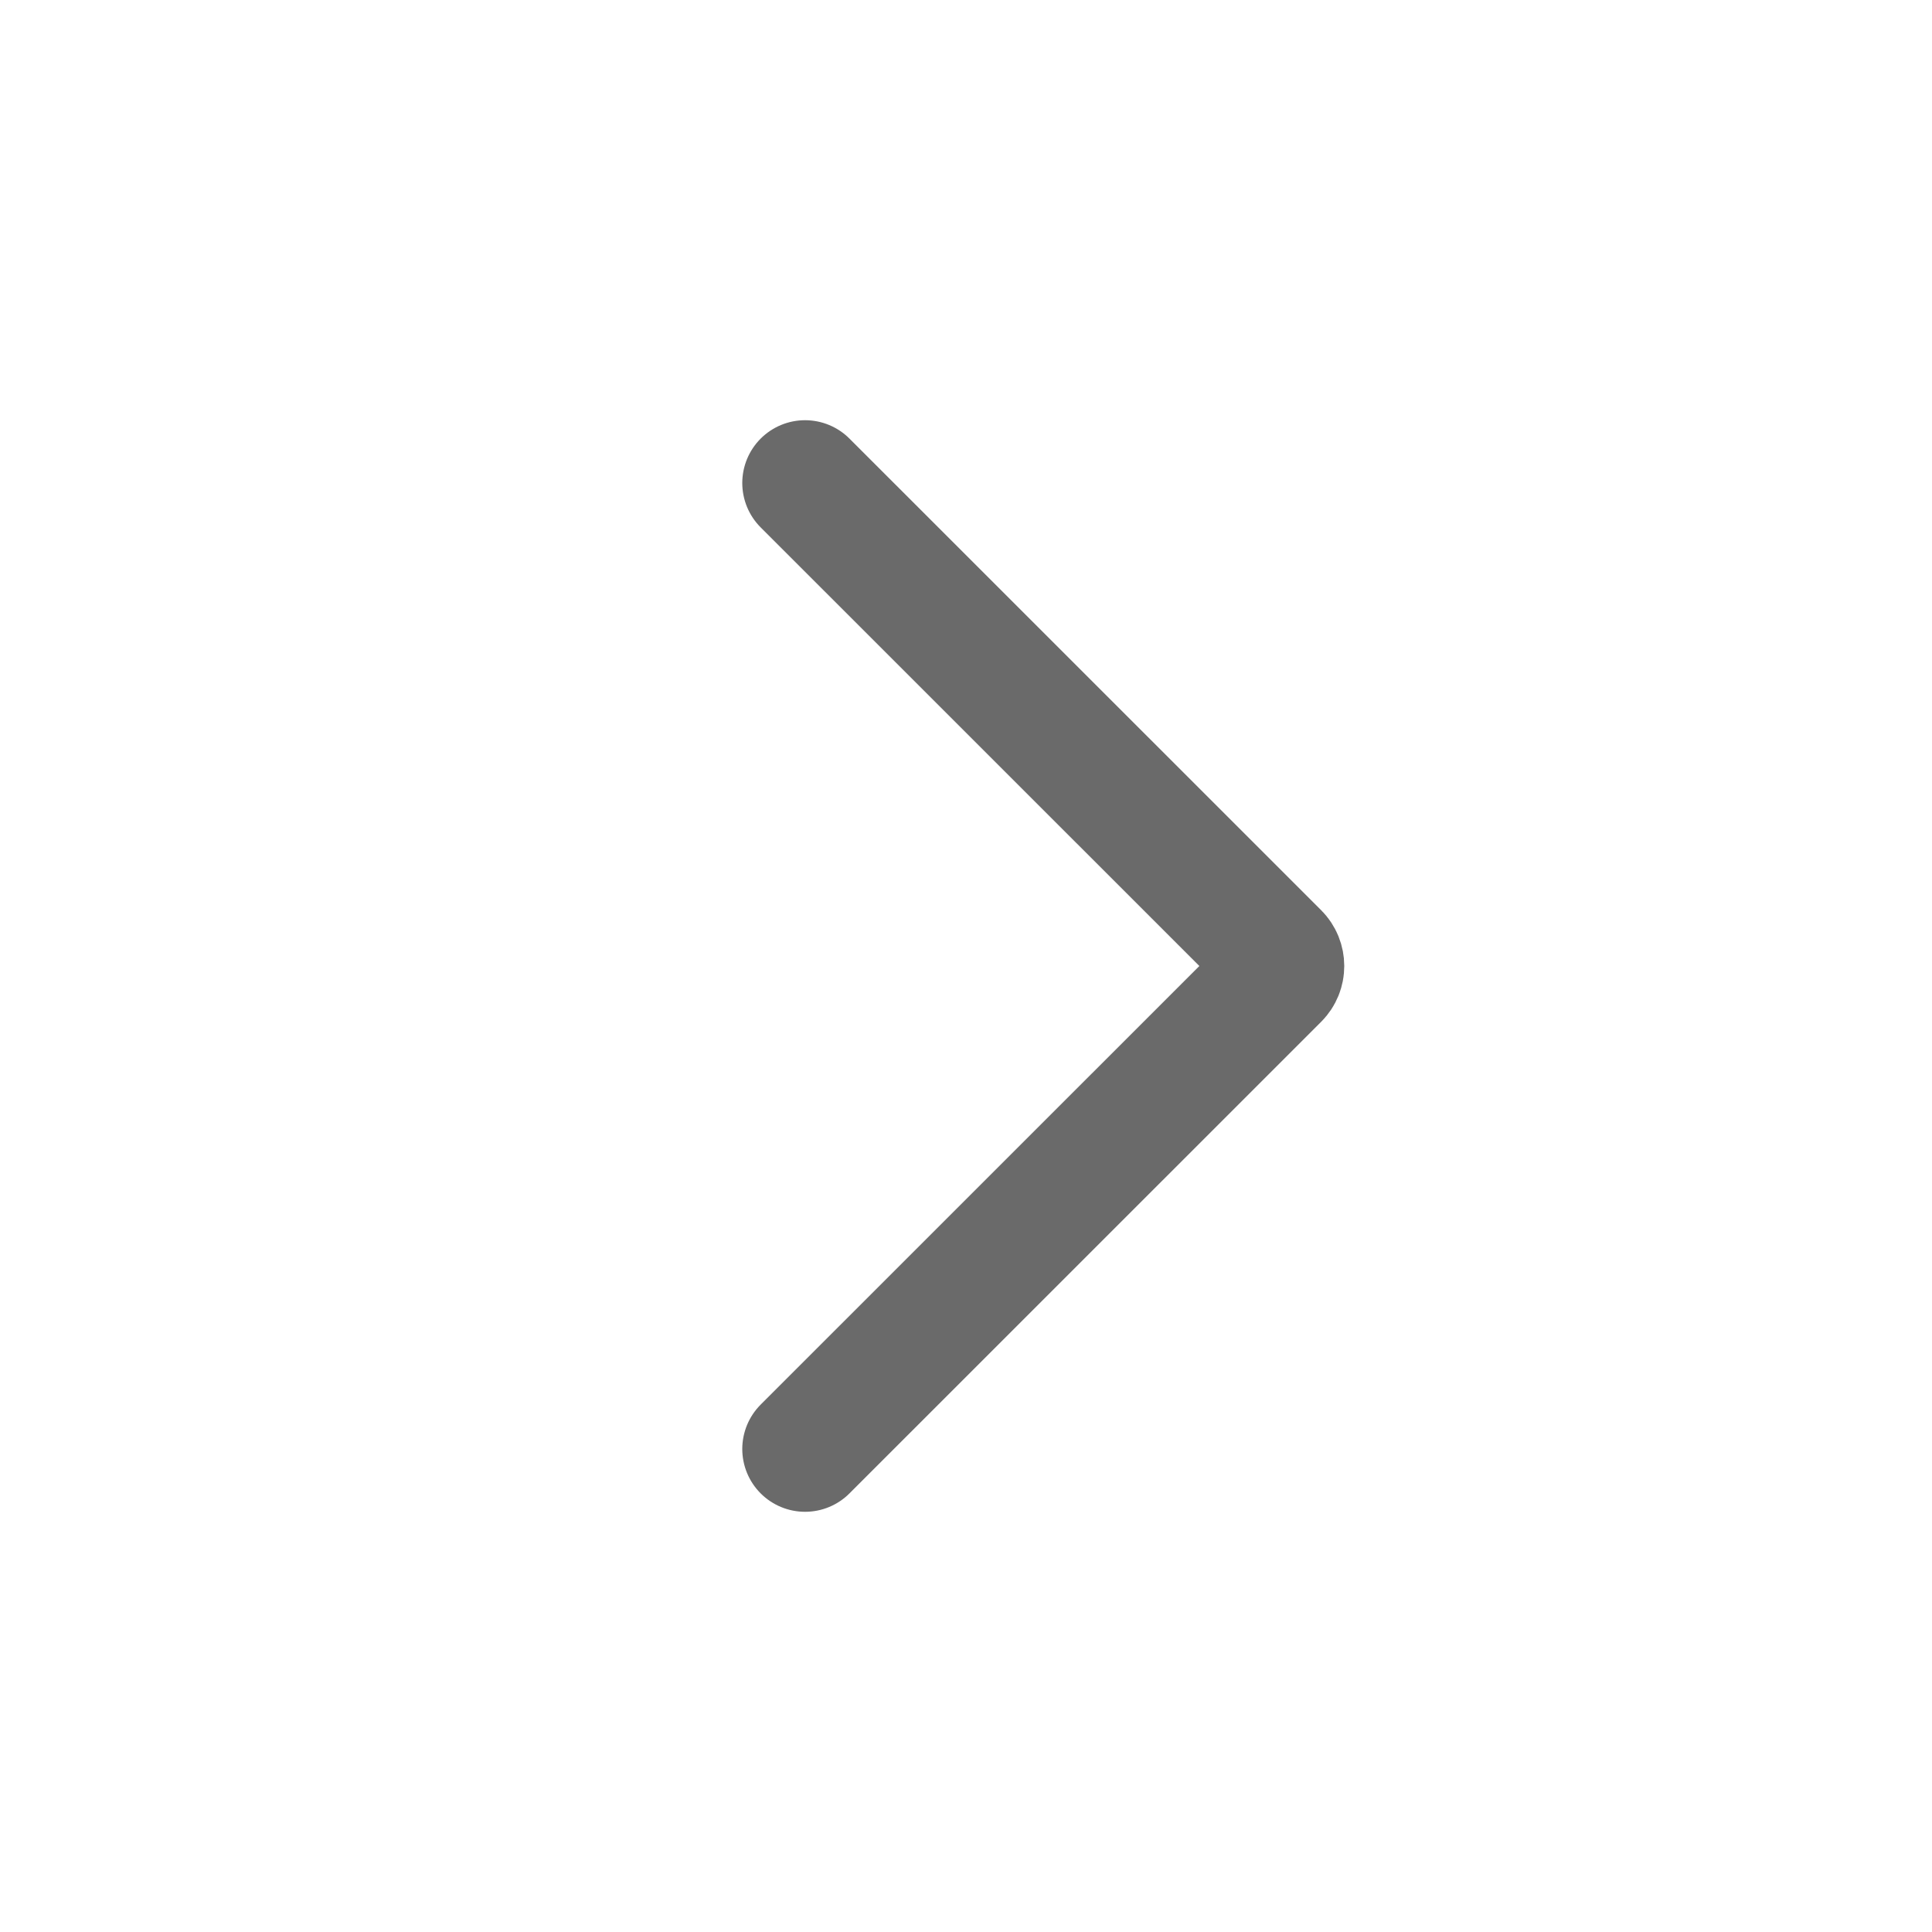
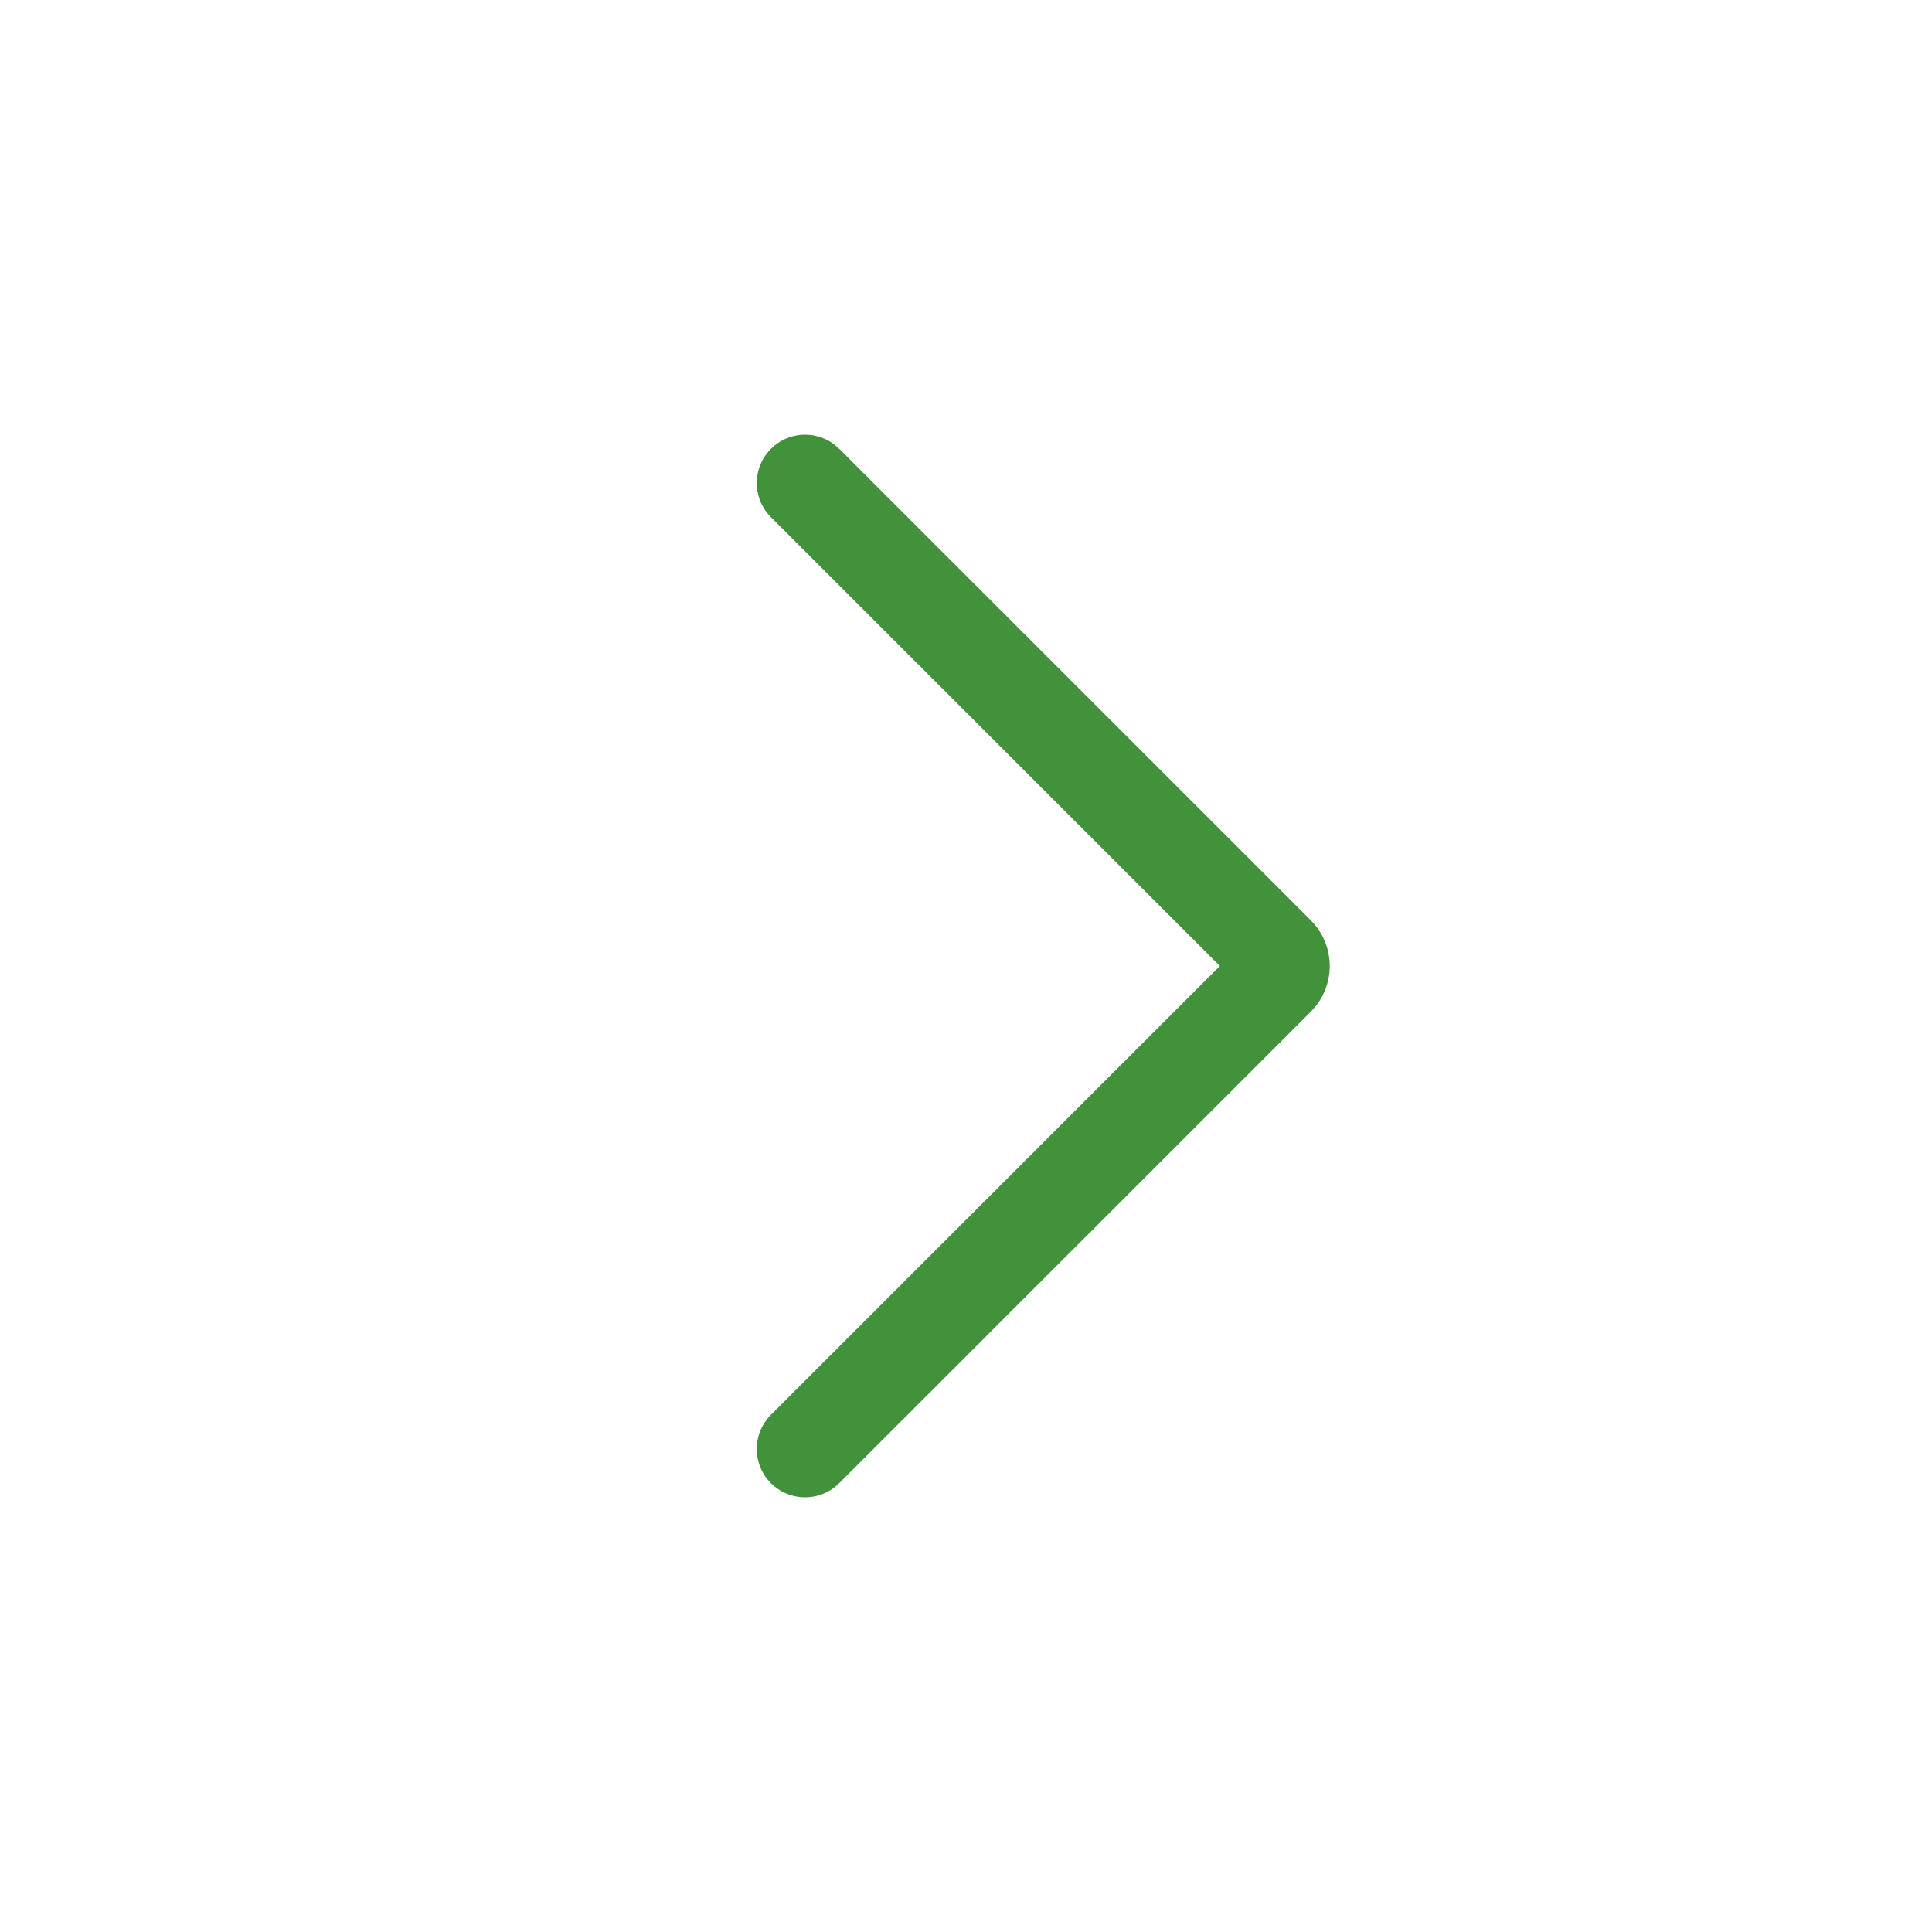
<svg xmlns="http://www.w3.org/2000/svg" width="20" height="20" viewBox="0 0 20 20" fill="none">
-   <path d="M8.334 5L13.217 9.882C13.282 9.947 13.282 10.053 13.217 10.118L8.334 15" stroke="#6A6A6A" stroke-width="1.3" stroke-linecap="round" />
+   <path d="M8.334 5L13.217 9.882C13.282 9.947 13.282 10.053 13.217 10.118L8.334 15" stroke="#42923C" stroke-width="1" stroke-linecap="round" />
</svg>
